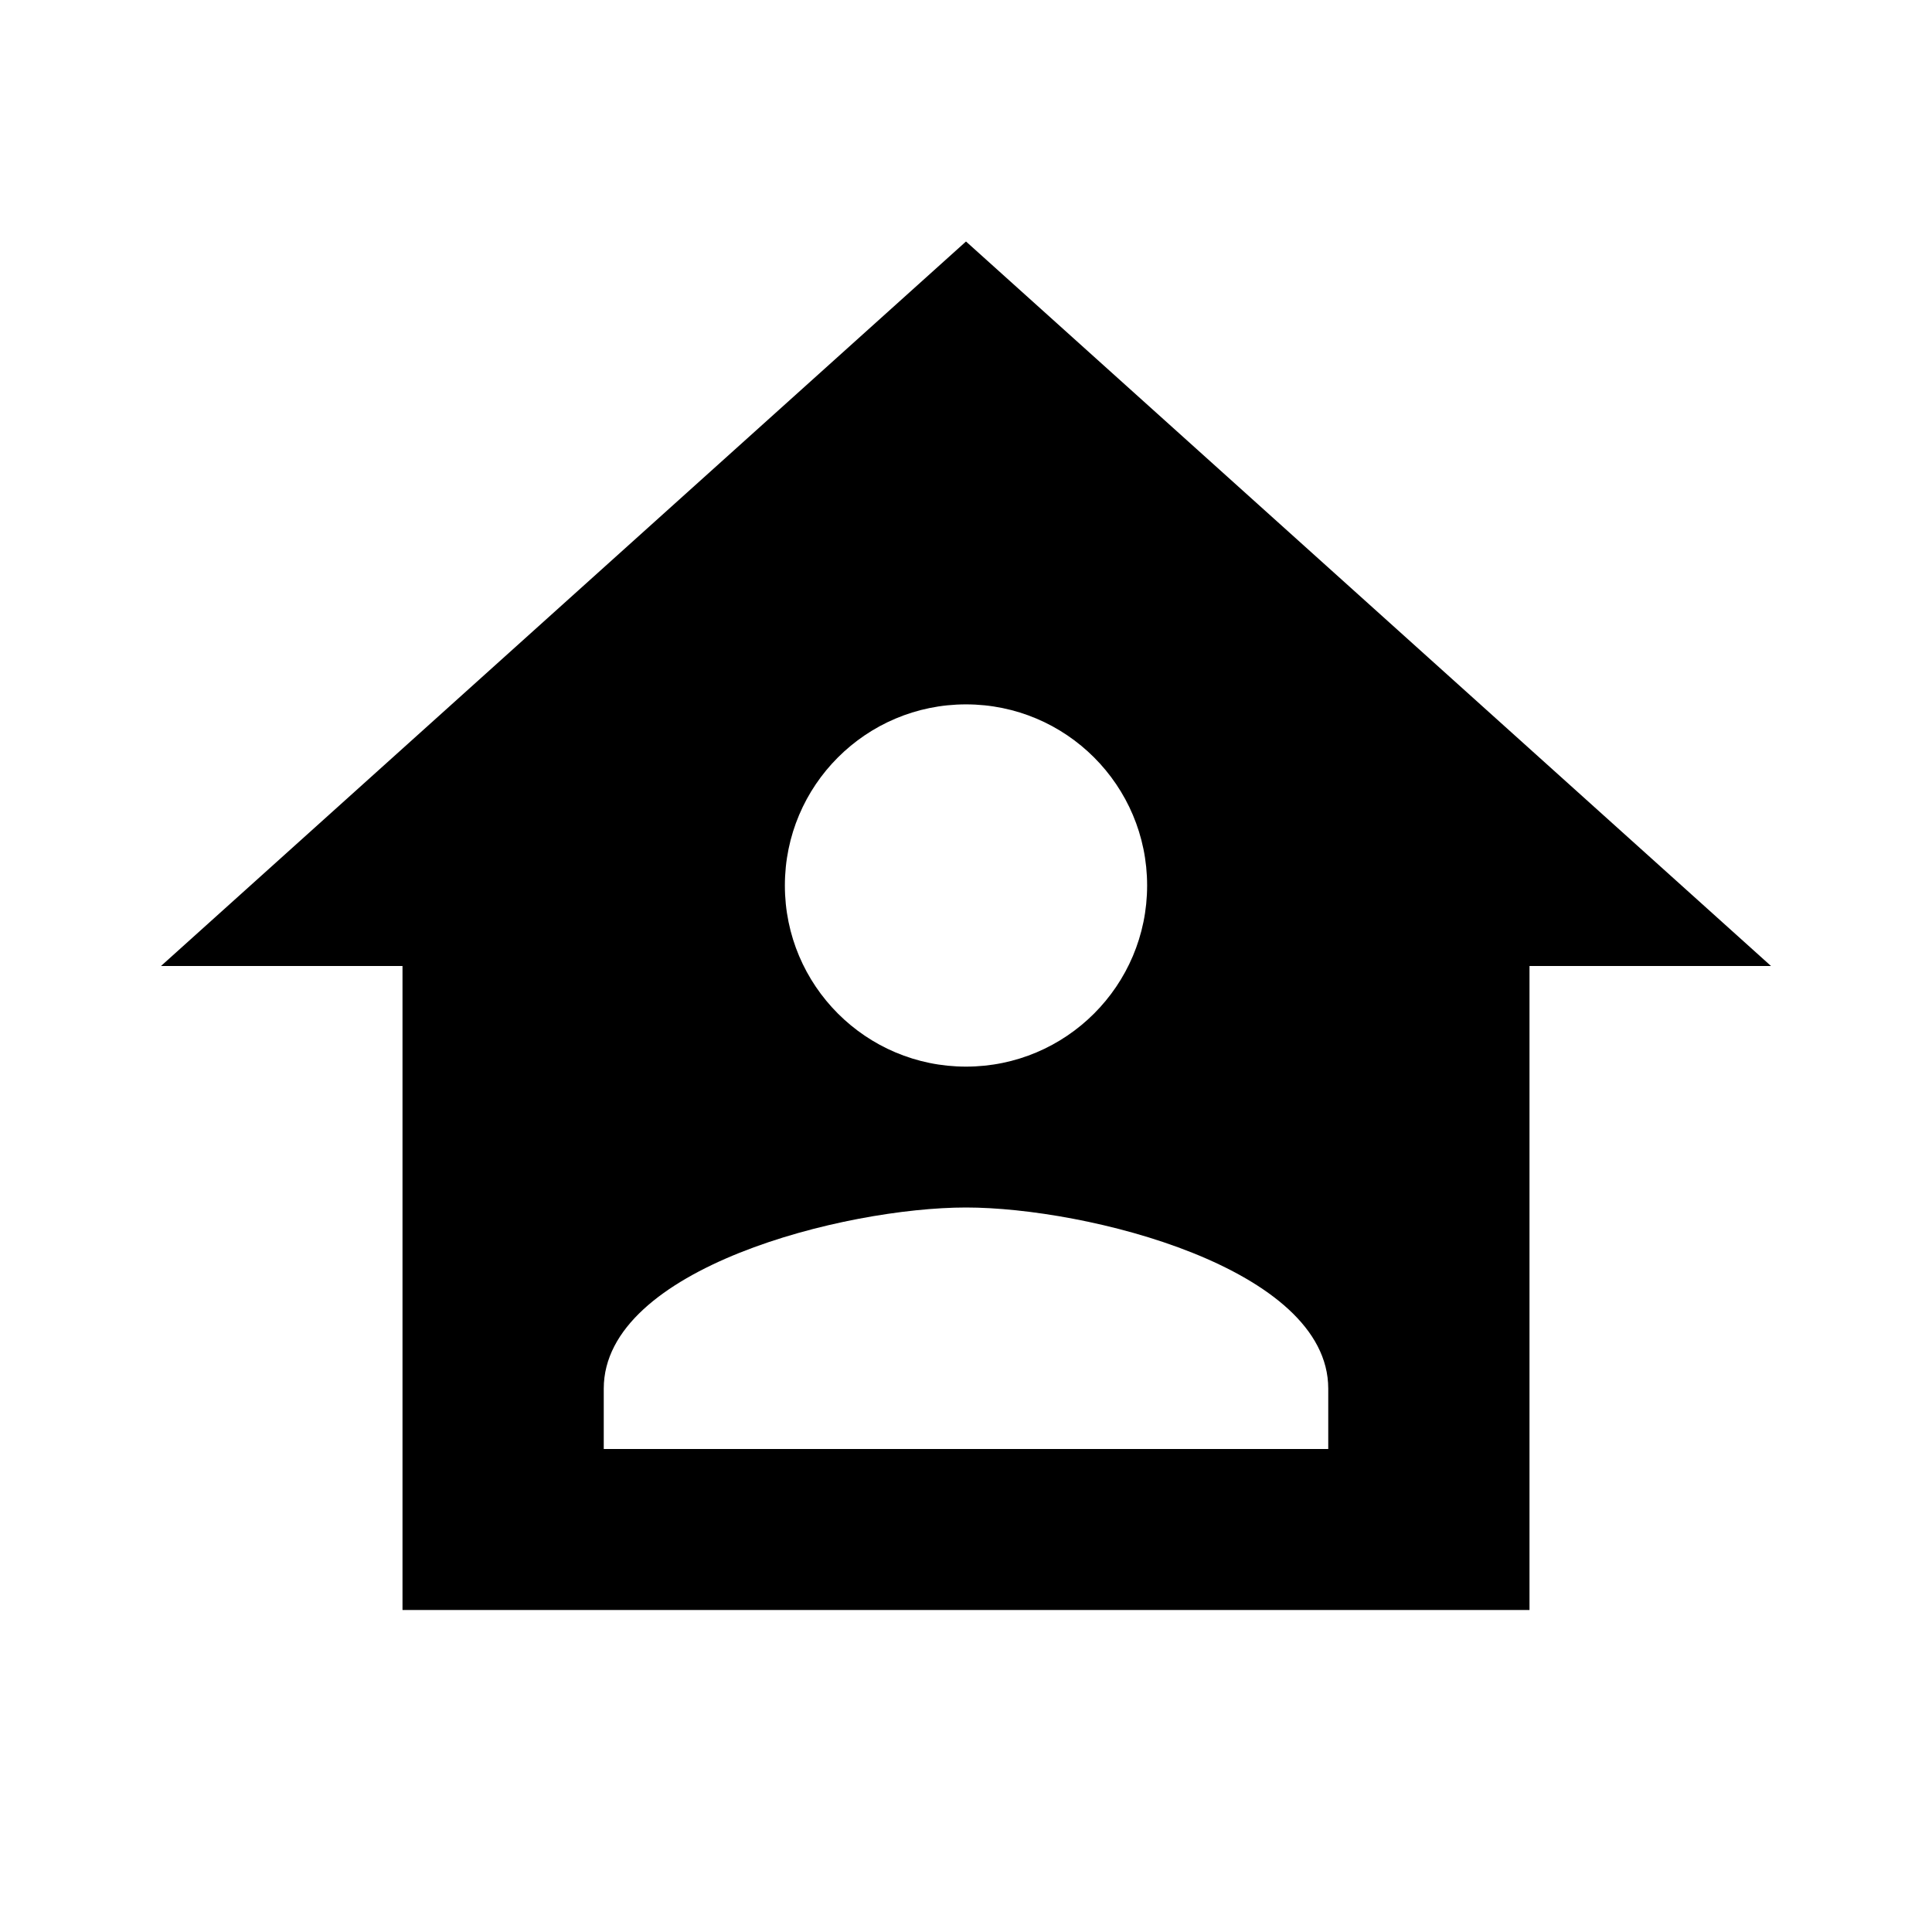
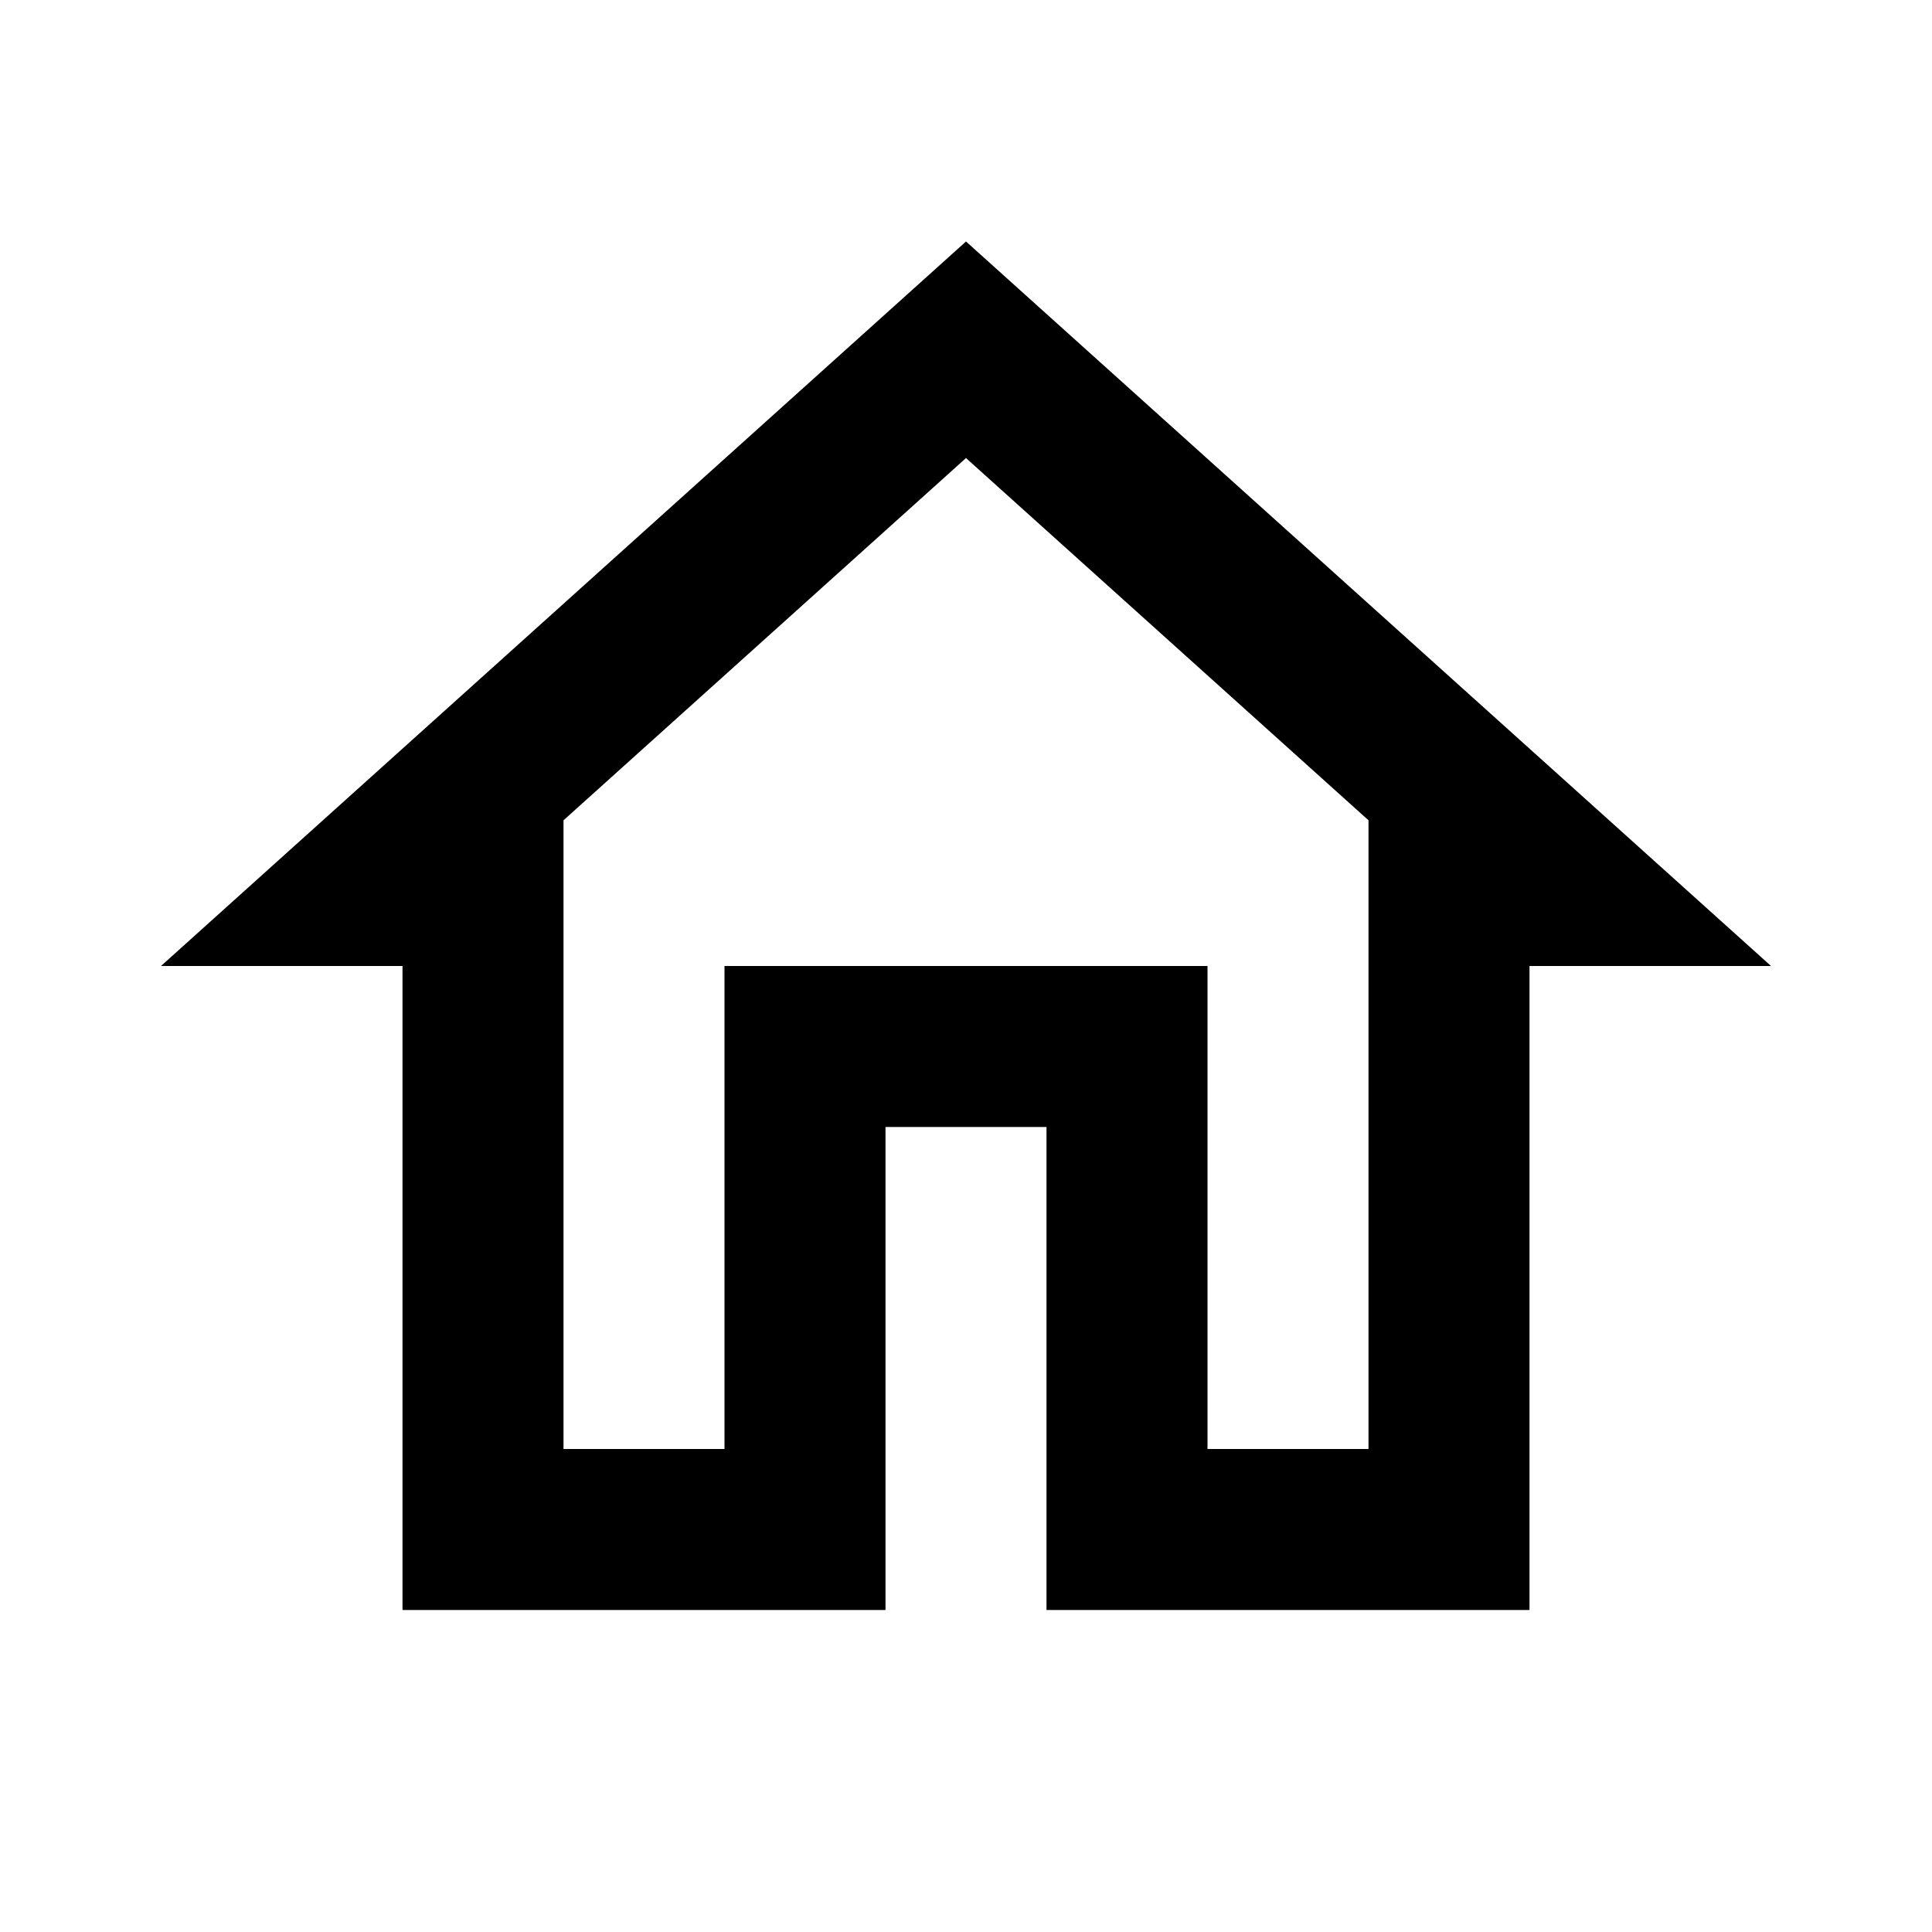
<svg xmlns="http://www.w3.org/2000/svg" version="1.1" width="24" height="24" viewBox="0 0 24 24">
-   <path d="M12,3L2,12H5V20H19V12H22L12,3M12,8.75A2.25,2.25 0 0,1 14.25,11A2.25,2.25 0 0,1 12,13.25A2.25,2.25 0 0,1 9.75,11A2.25,2.25 0 0,1 12,8.75M12,15C13.5,15 16.5,15.75 16.5,17.25V18H7.5V17.25C7.5,15.75 10.5,15 12,15Z" />
+   <path d="M12 5.69L17 10.19V18H15V12H9V18H7V10.19L12 5.69M12 3L2 12H5V20H11V14H13V20H19V12H22L12 3Z" />
</svg>
